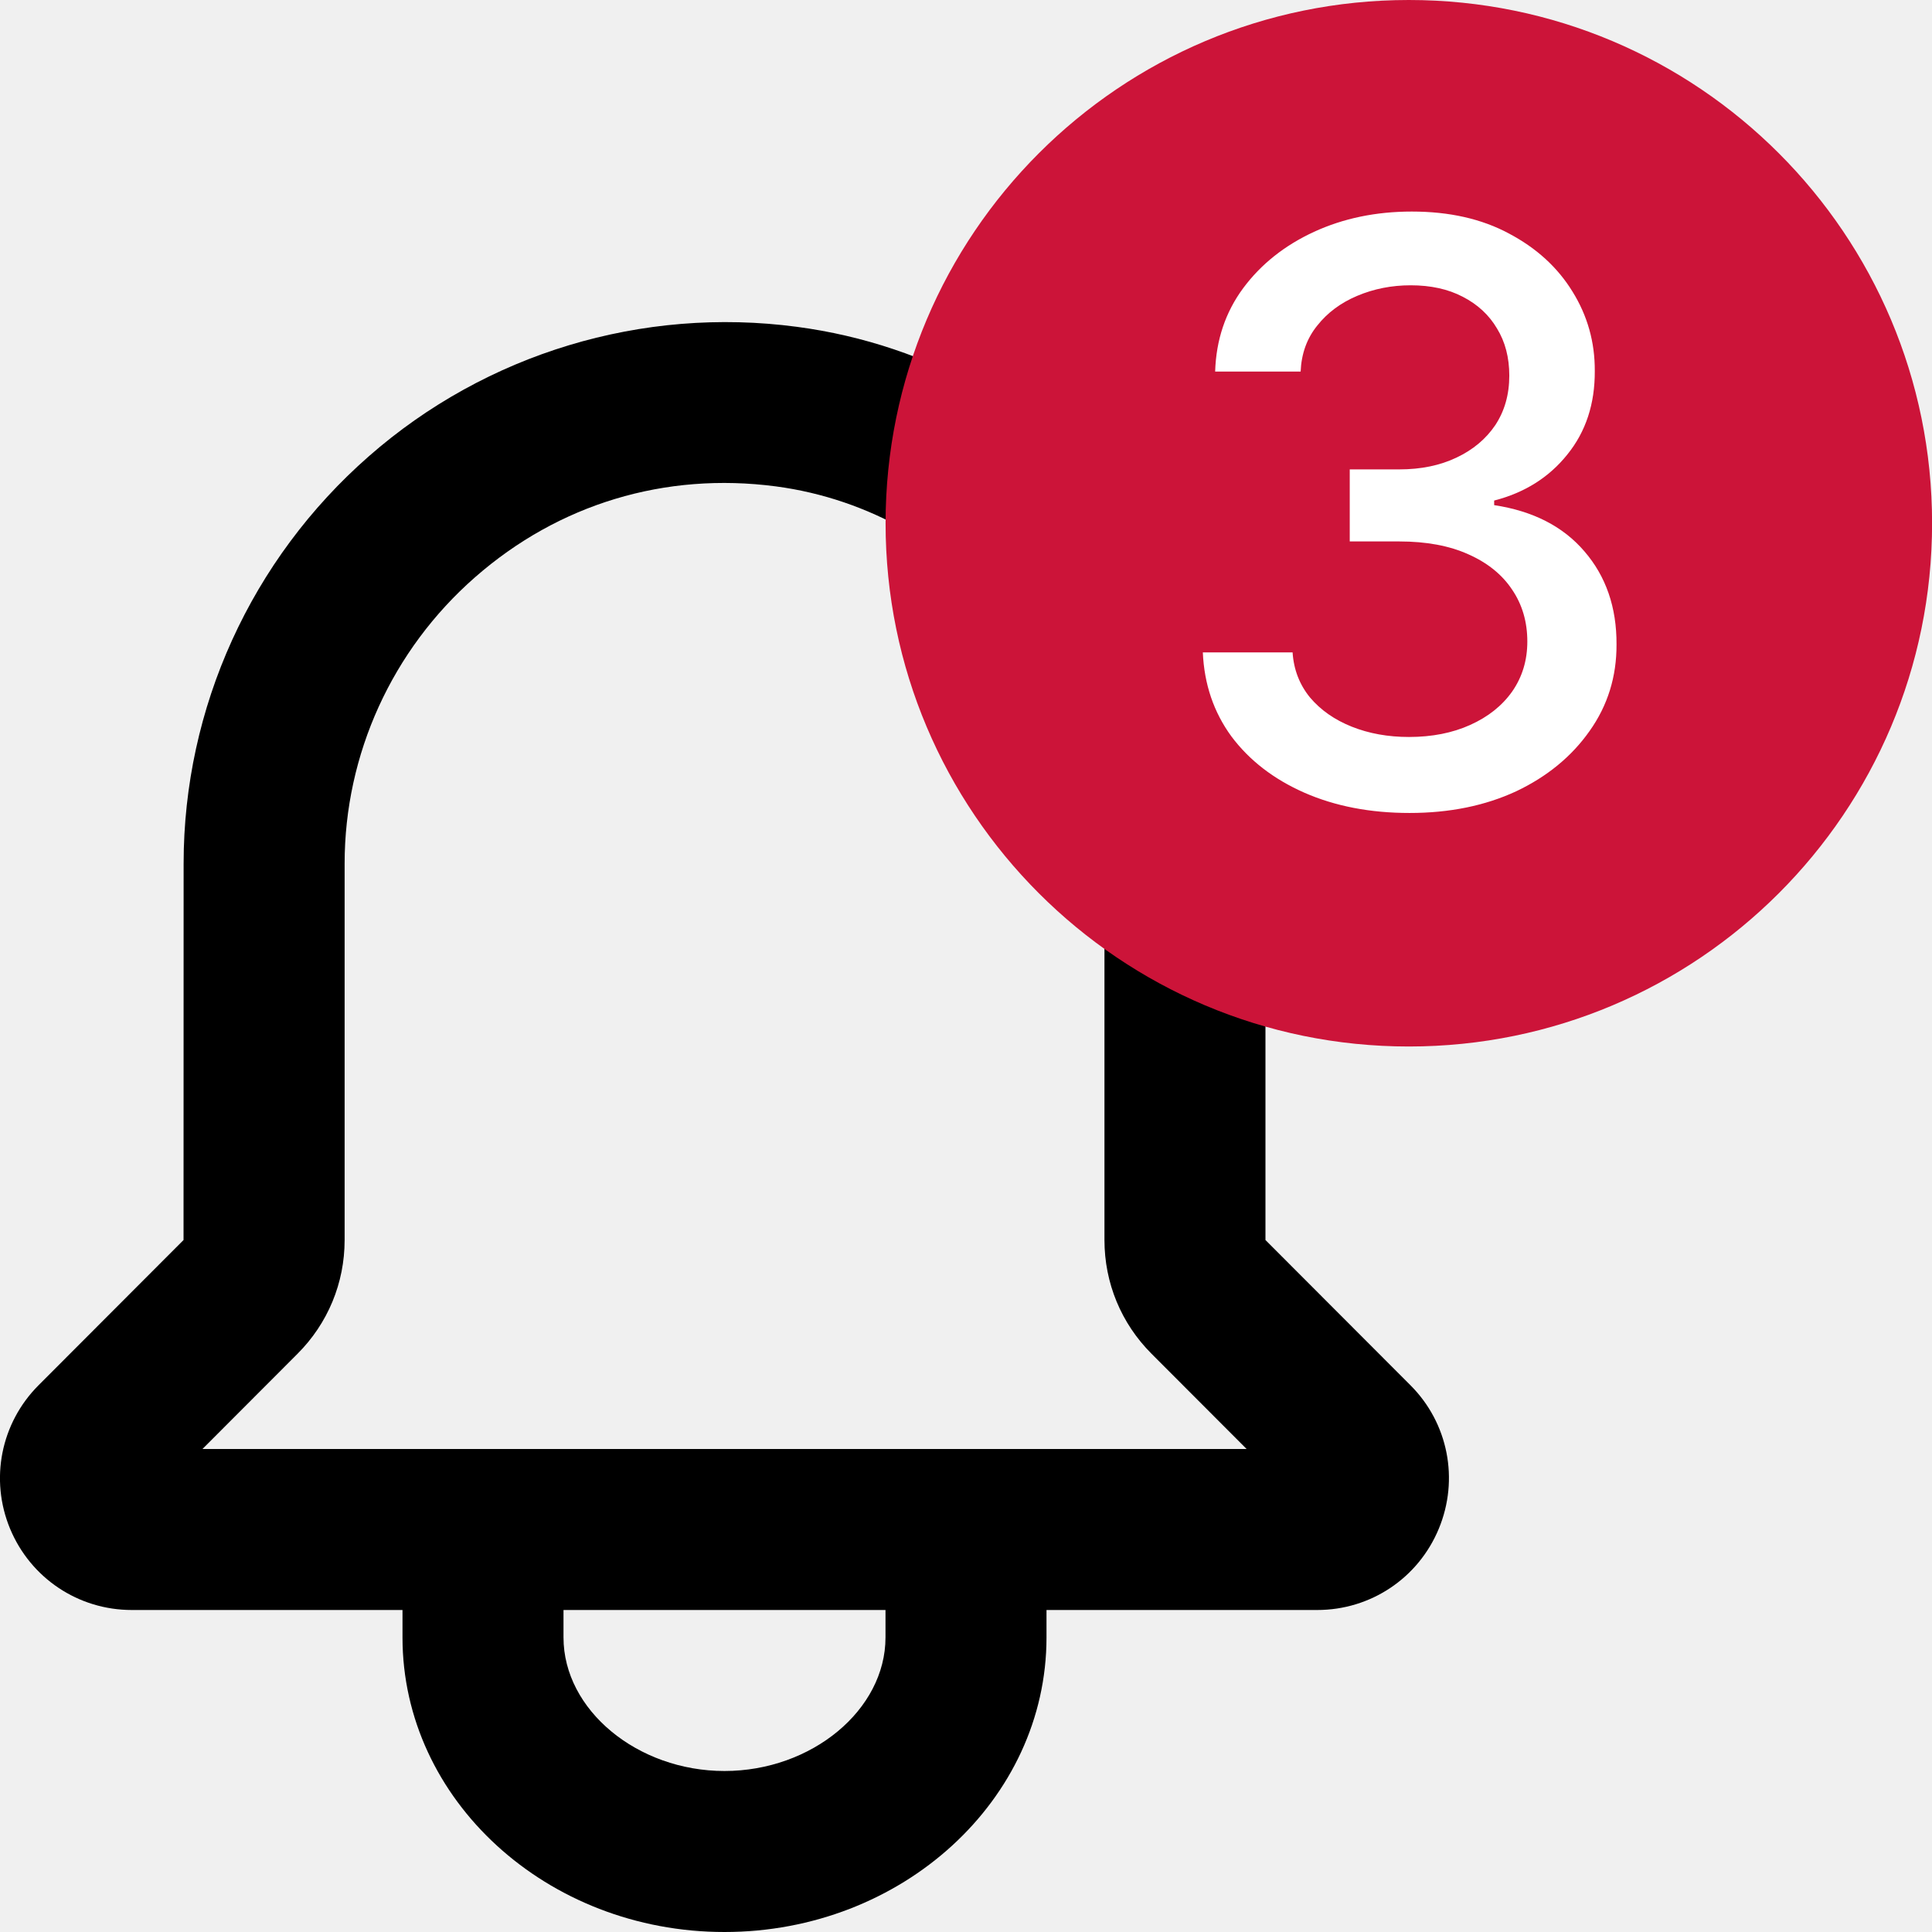
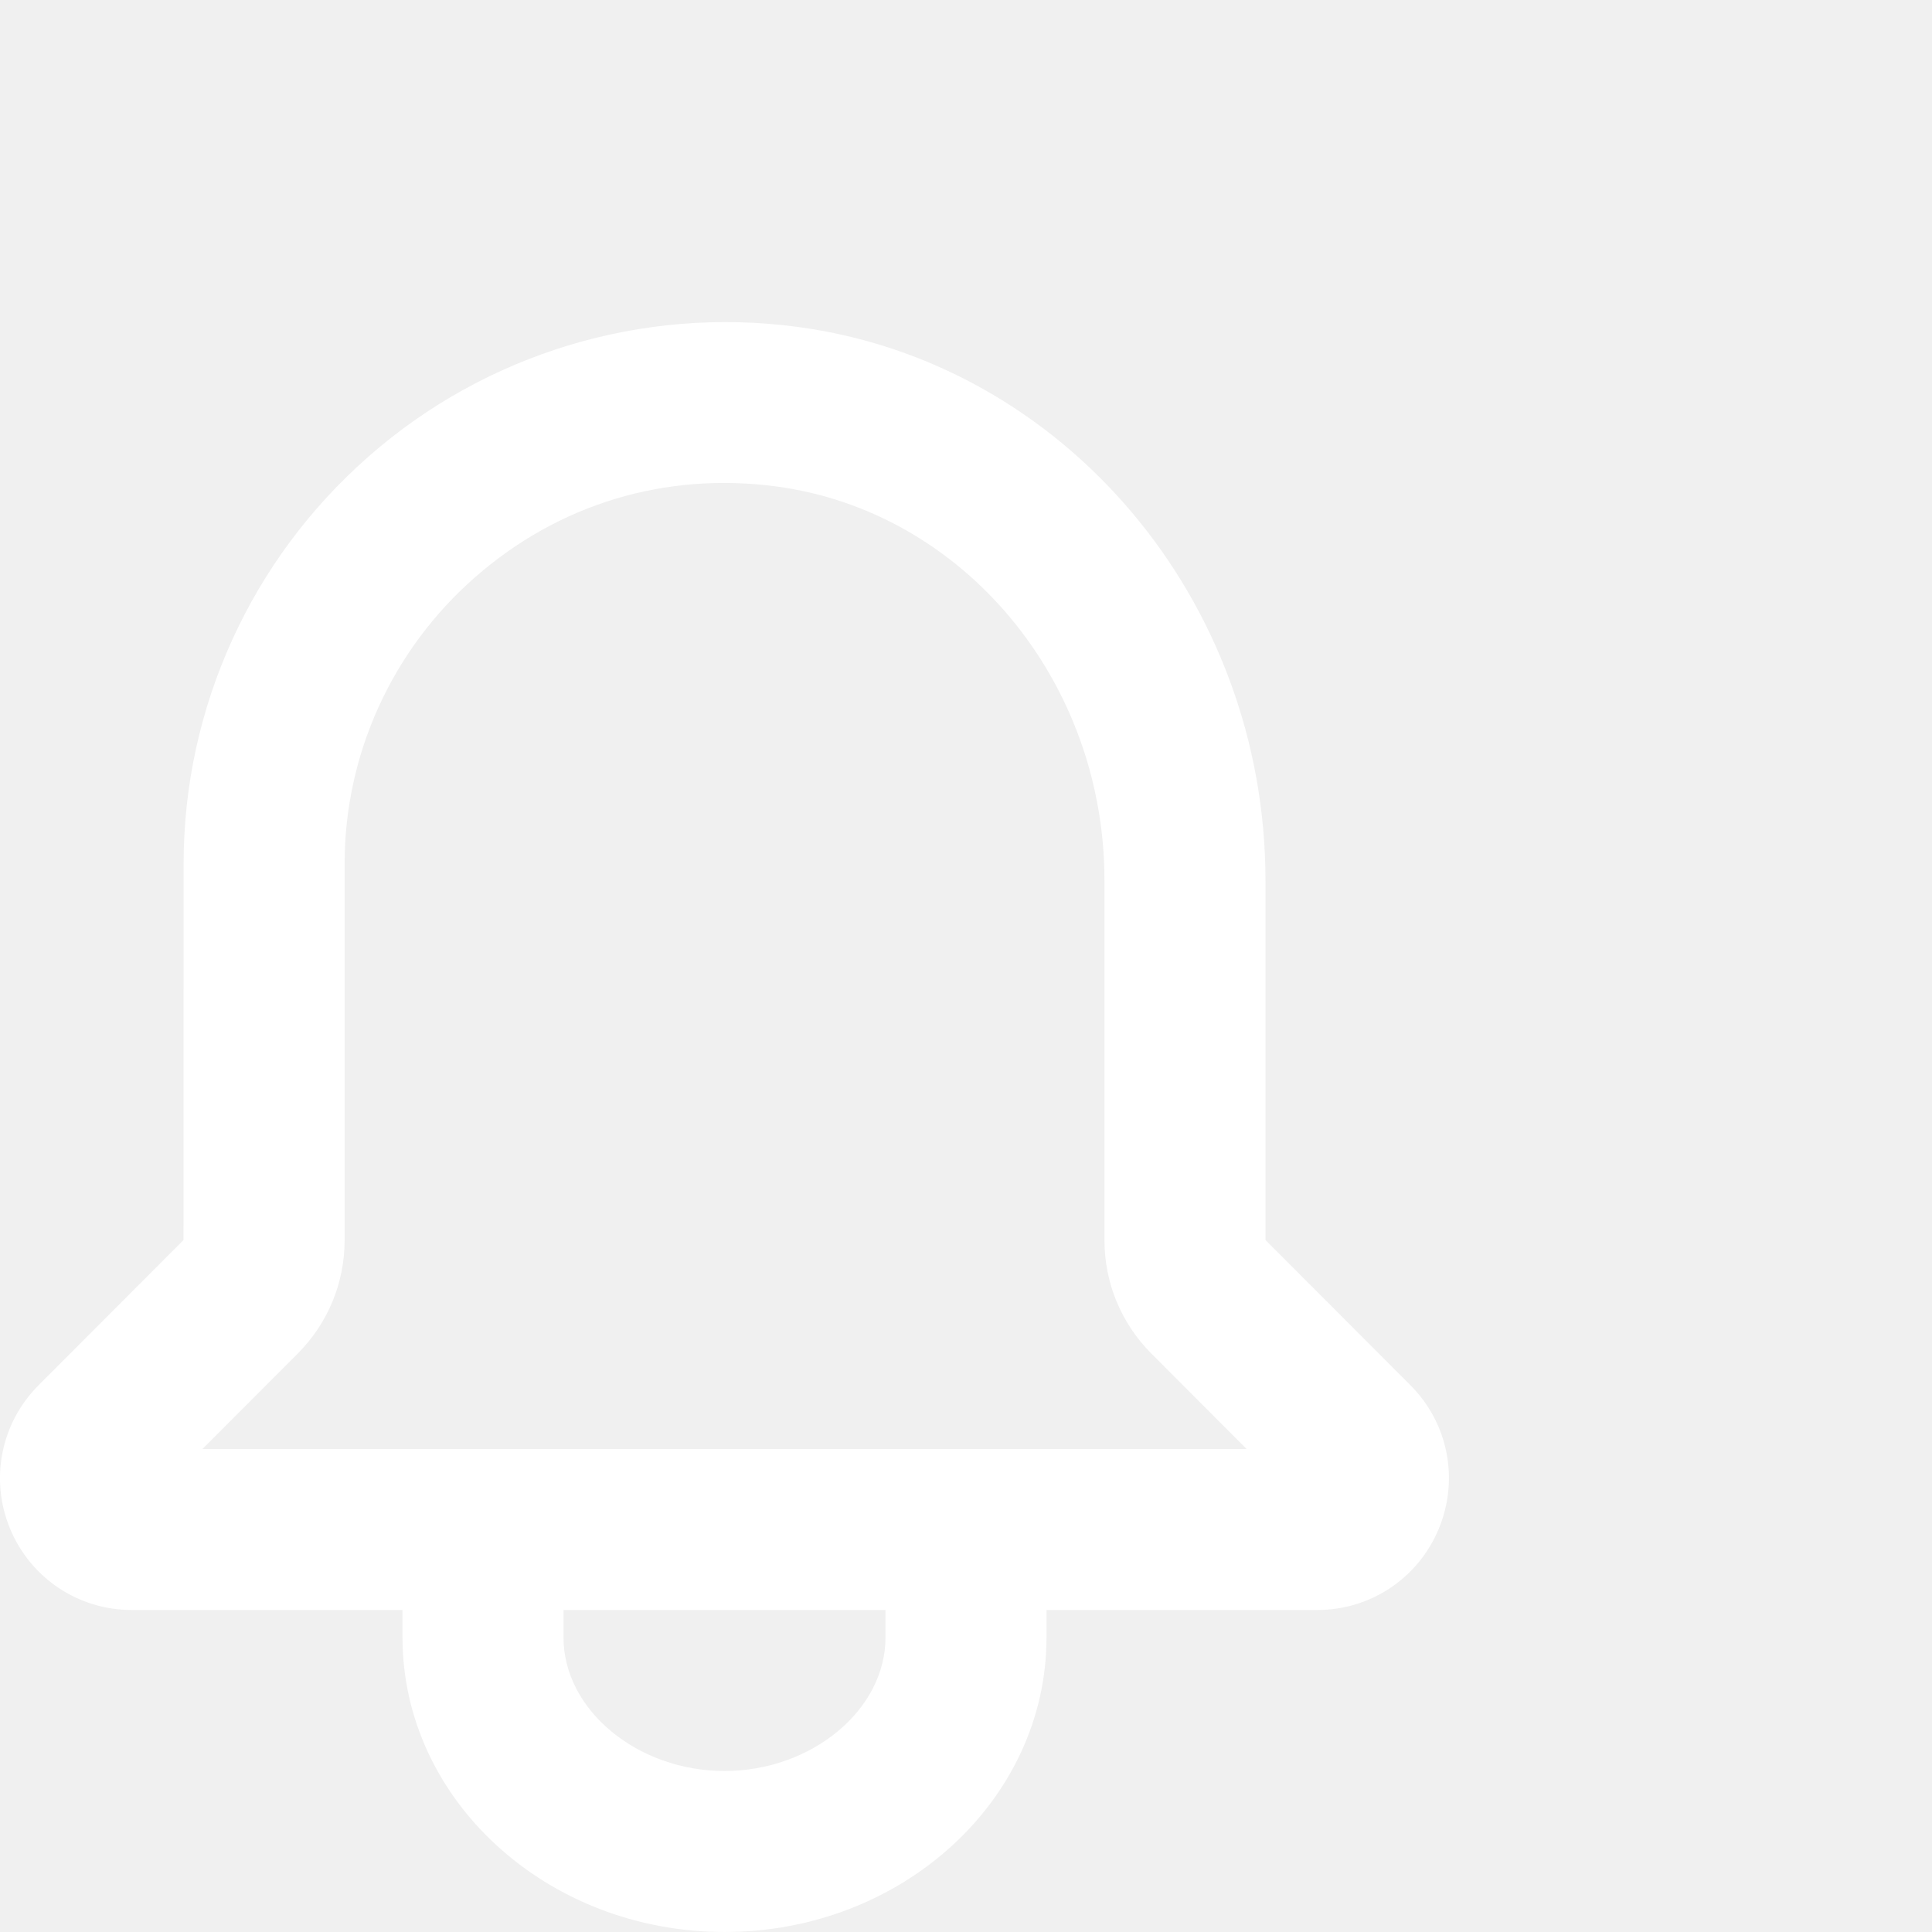
<svg xmlns="http://www.w3.org/2000/svg" width="24" height="24" viewBox="0 0 24 24" fill="none">
-   <path fill-rule="evenodd" clip-rule="evenodd" d="M2.515 18L3.695 16.818C4.073 16.44 4.281 15.938 4.281 15.404V10.727C4.281 9.37 4.871 8.073 5.901 7.171C6.939 6.261 8.261 5.861 9.638 6.042C11.965 6.351 13.72 8.455 13.72 10.937V15.404C13.72 15.938 13.928 16.44 14.305 16.817L15.486 18H2.515ZM11 20.341C11 21.24 10.084 22 9 22C7.916 22 7 21.24 7 20.341V20H11V20.341ZM17.521 17.208L15.72 15.404V10.937C15.72 7.456 13.218 4.499 9.9 4.06C7.978 3.804 6.038 4.391 4.583 5.667C3.119 6.949 2.281 8.793 2.281 10.727L2.28 15.404L0.479 17.208C0.01 17.678 -0.129 18.377 0.125 18.99C0.38 19.604 0.973 20 1.637 20H5V20.341C5 22.359 6.794 24 9 24C11.206 24 13 22.359 13 20.341V20H16.363C17.027 20 17.619 19.604 17.873 18.991C18.128 18.377 17.99 17.677 17.521 17.208Z" fill="black" />
-   <circle cx="17.501" cy="6.5" r="6.5" fill="#CC1439" />
-   <path d="M17.51 10.099C17.022 10.099 16.586 10.015 16.203 9.847C15.822 9.679 15.52 9.446 15.297 9.148C15.077 8.847 14.959 8.499 14.942 8.104H16.057C16.071 8.319 16.144 8.506 16.274 8.665C16.406 8.821 16.579 8.942 16.792 9.027C17.005 9.112 17.242 9.155 17.503 9.155C17.789 9.155 18.042 9.105 18.262 9.006C18.485 8.906 18.659 8.768 18.785 8.59C18.91 8.41 18.973 8.203 18.973 7.969C18.973 7.725 18.91 7.511 18.785 7.326C18.661 7.139 18.48 6.992 18.241 6.886C18.004 6.779 17.718 6.726 17.382 6.726H16.767V5.831H17.382C17.652 5.831 17.888 5.782 18.092 5.685C18.298 5.588 18.459 5.453 18.575 5.281C18.691 5.105 18.749 4.901 18.749 4.666C18.749 4.441 18.698 4.246 18.596 4.08C18.497 3.912 18.355 3.781 18.17 3.686C17.988 3.591 17.772 3.544 17.524 3.544C17.287 3.544 17.066 3.588 16.86 3.675C16.656 3.761 16.49 3.884 16.363 4.045C16.235 4.203 16.166 4.394 16.157 4.616H15.095C15.107 4.223 15.223 3.878 15.443 3.58C15.665 3.281 15.959 3.048 16.323 2.88C16.688 2.712 17.093 2.628 17.538 2.628C18.004 2.628 18.407 2.719 18.745 2.901C19.086 3.081 19.349 3.321 19.534 3.622C19.721 3.923 19.813 4.252 19.811 4.609C19.813 5.017 19.7 5.362 19.47 5.646C19.243 5.93 18.939 6.121 18.561 6.218V6.275C19.044 6.348 19.418 6.54 19.683 6.85C19.95 7.16 20.083 7.545 20.081 8.004C20.083 8.404 19.972 8.763 19.747 9.08C19.524 9.397 19.22 9.647 18.834 9.83C18.448 10.009 18.007 10.099 17.51 10.099Z" fill="white" />
+   <path fill-rule="evenodd" clip-rule="evenodd" d="M2.515 18L3.695 16.818C4.073 16.44 4.281 15.938 4.281 15.404V10.727C4.281 9.37 4.871 8.073 5.901 7.171C6.939 6.261 8.261 5.861 9.638 6.042C11.965 6.351 13.72 8.455 13.72 10.937V15.404C13.72 15.938 13.928 16.44 14.305 16.817L15.486 18H2.515ZM11 20.341C11 21.24 10.084 22 9 22C7.916 22 7 21.24 7 20.341V20H11V20.341ZM17.521 17.208L15.72 15.404V10.937C15.72 7.456 13.218 4.499 9.9 4.06C7.978 3.804 6.038 4.391 4.583 5.667C3.119 6.949 2.281 8.793 2.281 10.727L2.28 15.404L0.479 17.208C0.01 17.678 -0.129 18.377 0.125 18.99C0.38 19.604 0.973 20 1.637 20H5V20.341C5 22.359 6.794 24 9 24C11.206 24 13 22.359 13 20.341V20H16.363C17.027 20 17.619 19.604 17.873 18.991C18.128 18.377 17.99 17.677 17.521 17.208Z" fill="white" />
</svg>
